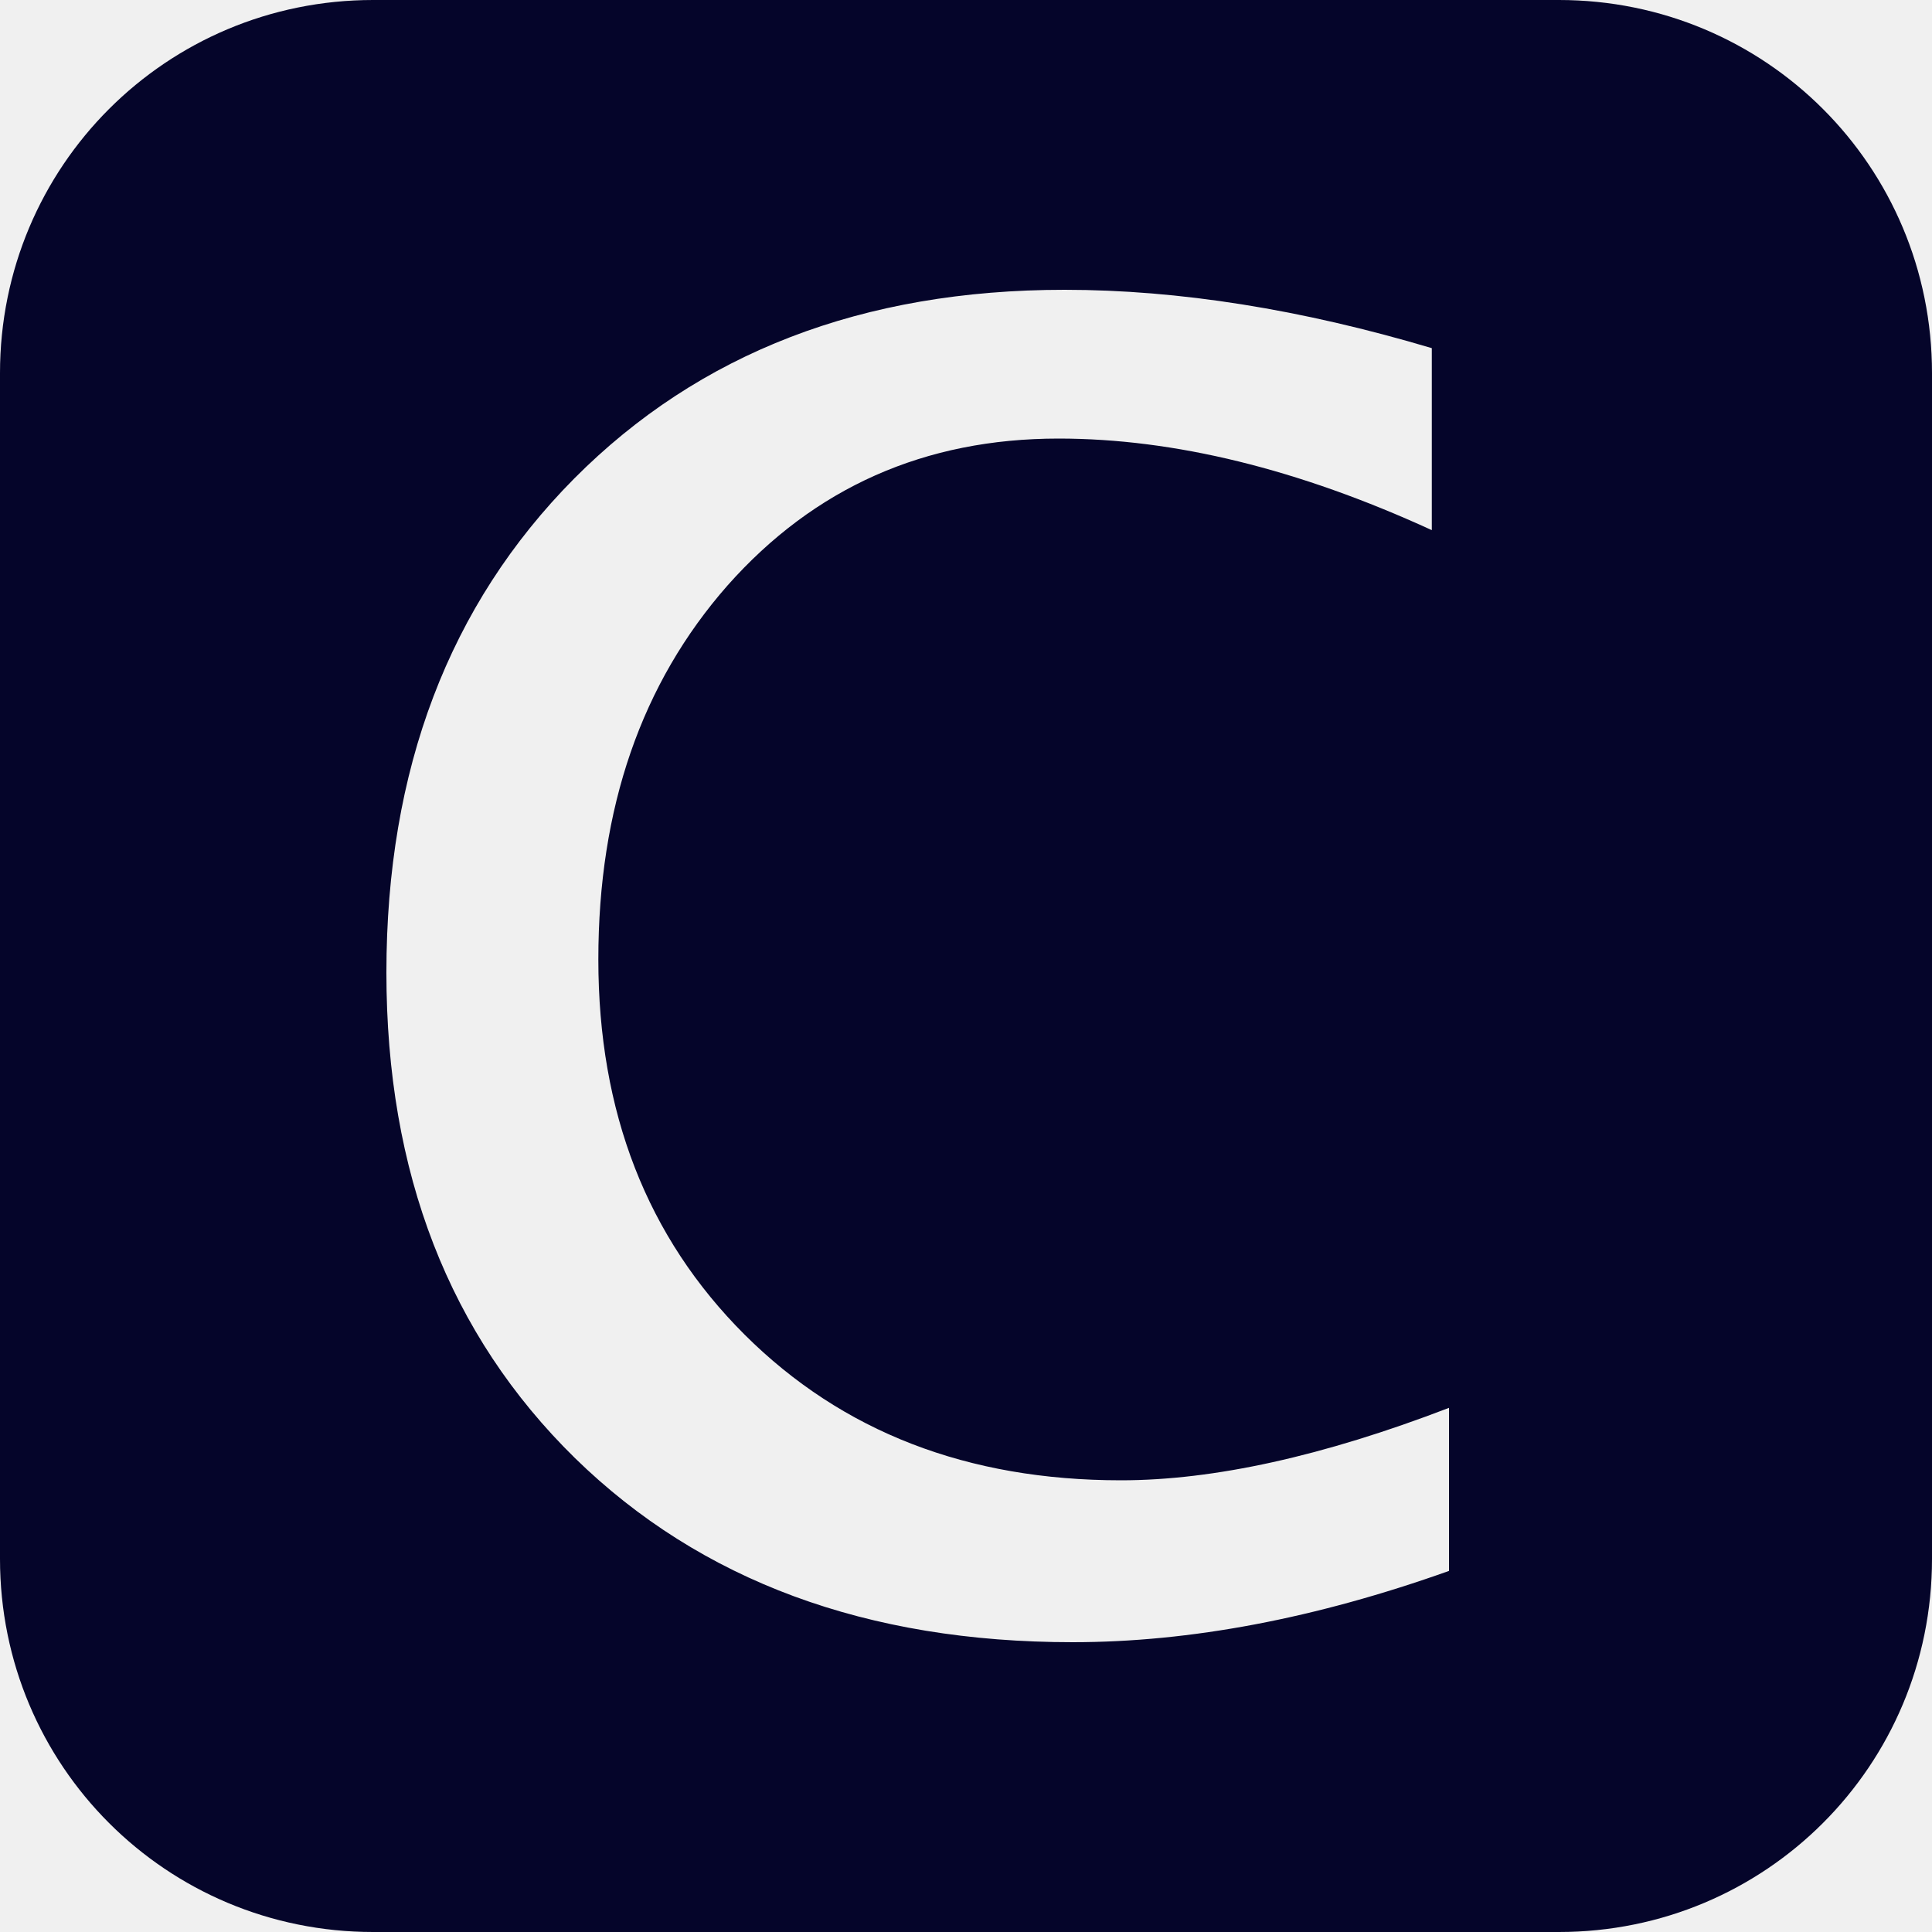
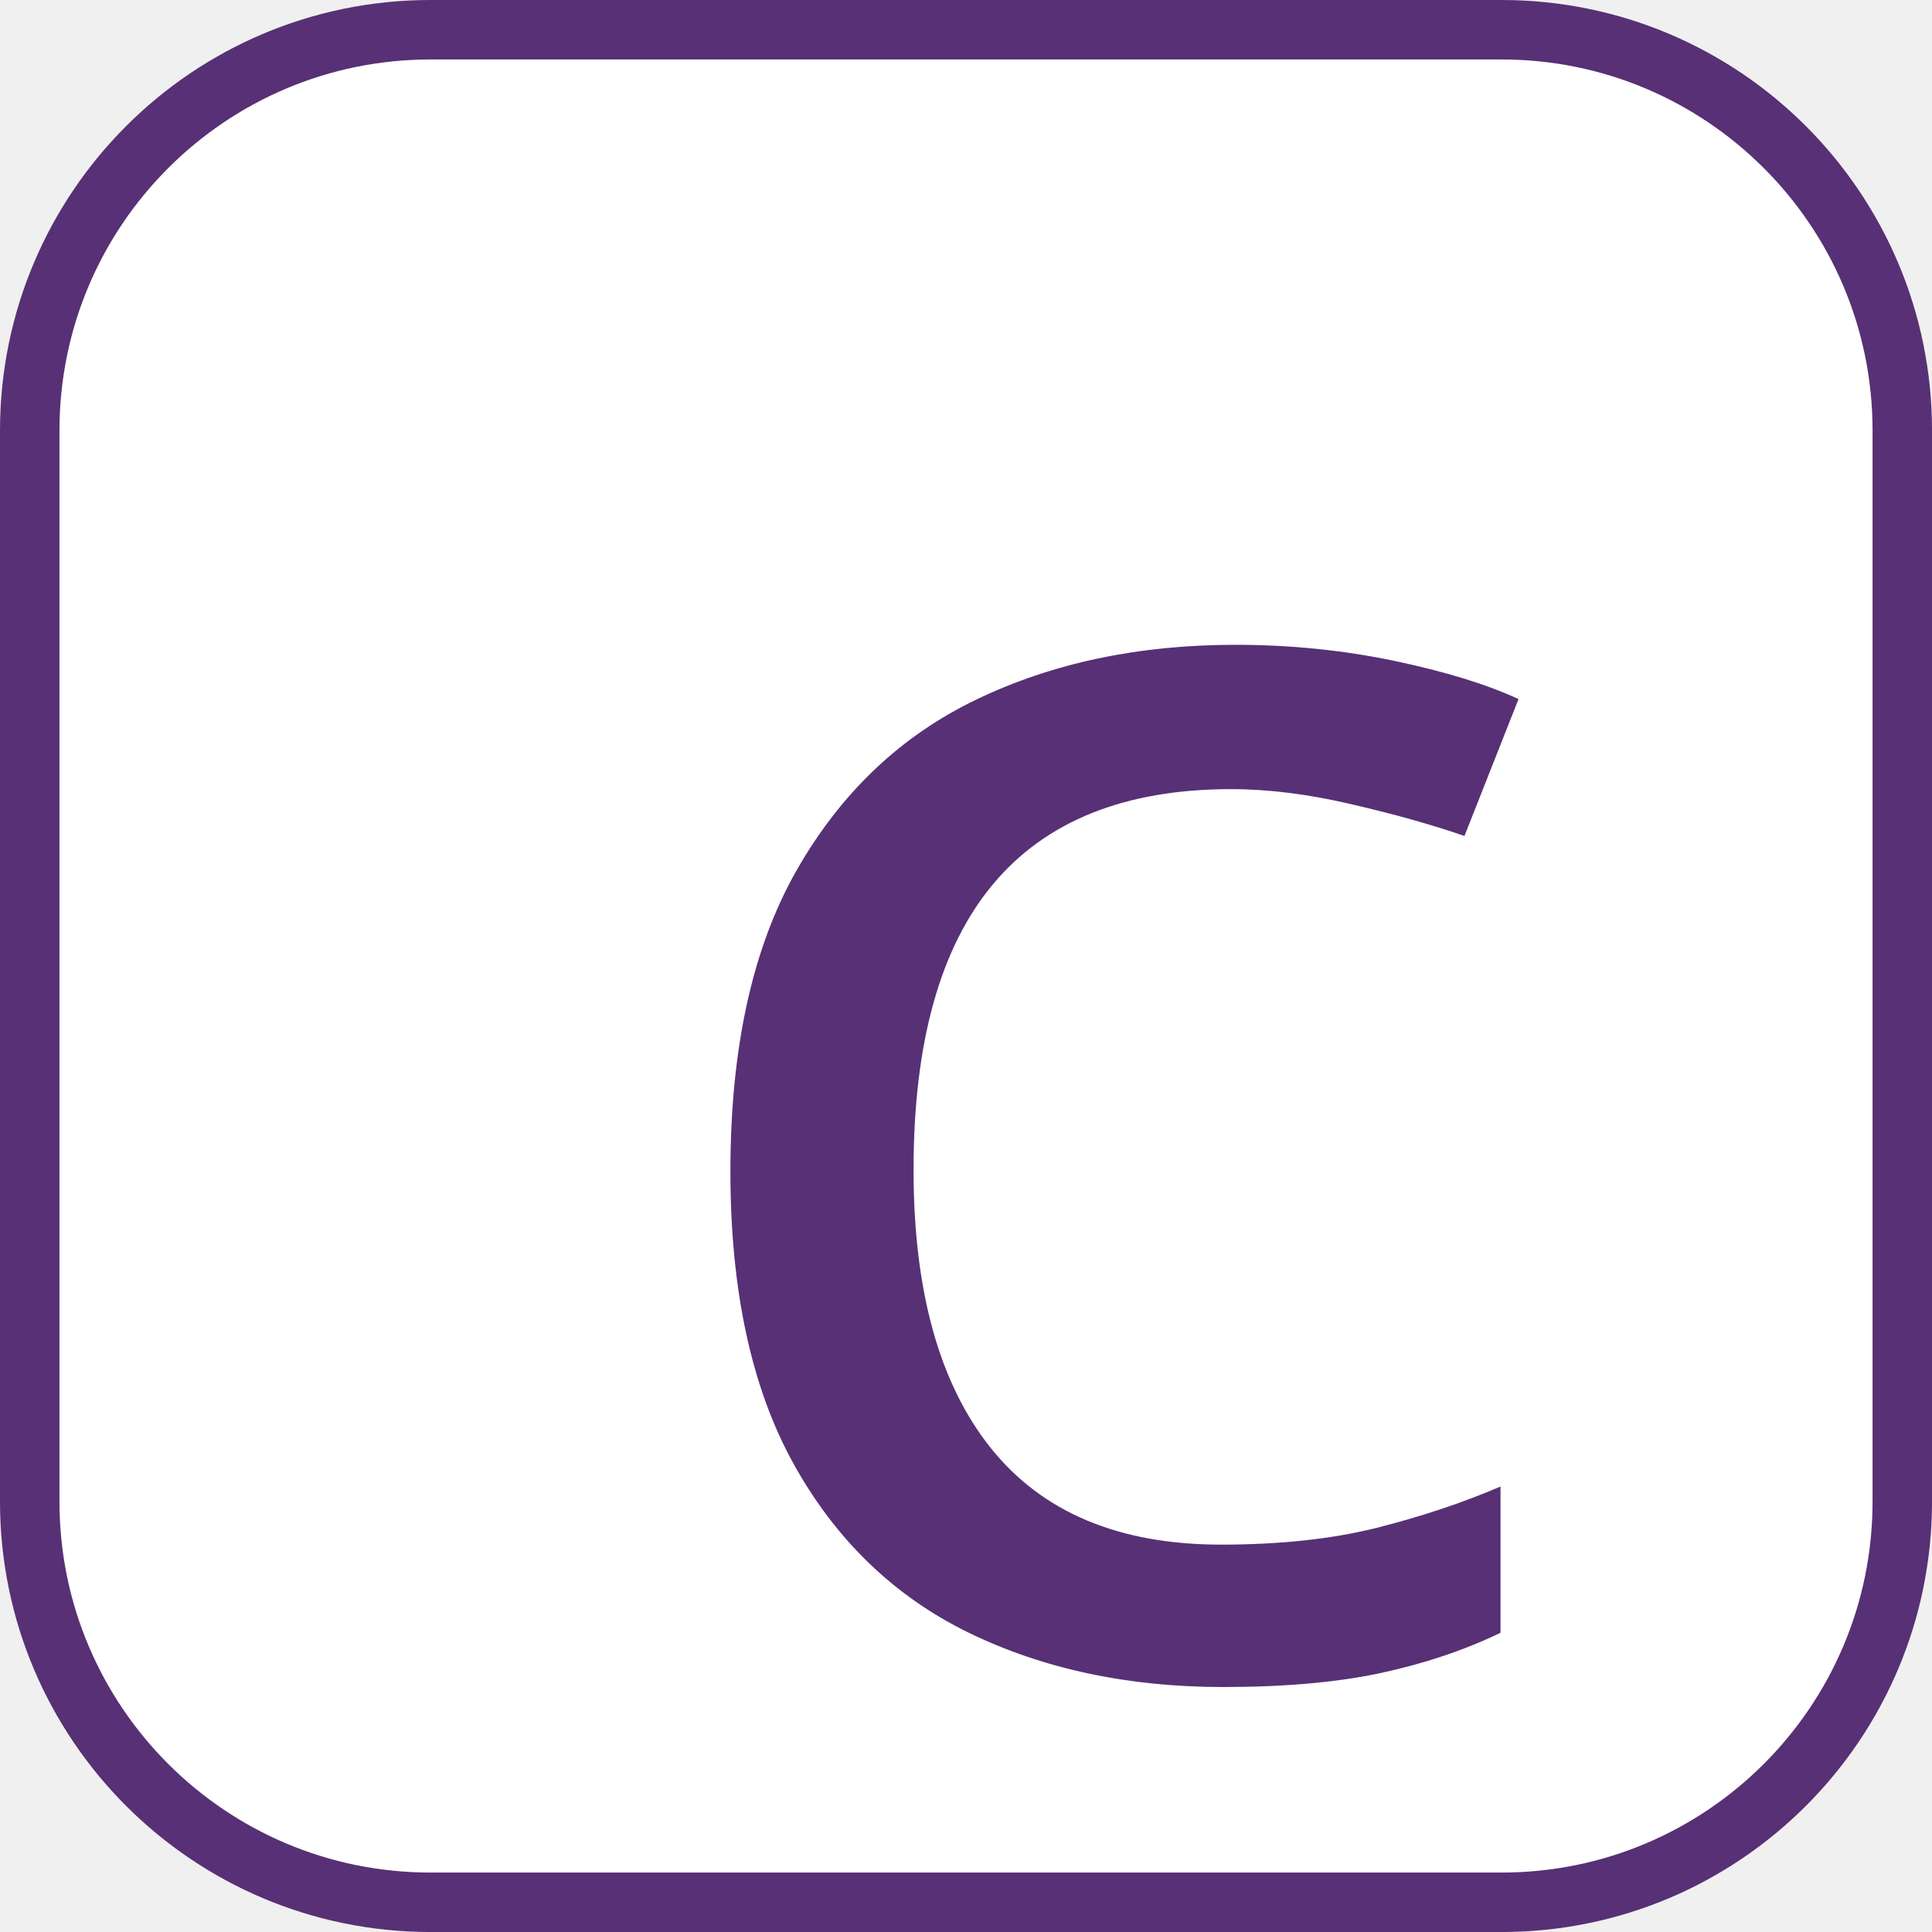
- <svg xmlns="http://www.w3.org/2000/svg" width="10mm" height="10mm" viewBox="0 0 10 10" version="1.1" id="svg1">
+ <svg xmlns="http://www.w3.org/2000/svg" width="105.833mm" height="105.833mm" viewBox="0 0 105.833 105.833" version="1.1" id="svg1">
  <defs id="defs1" />
-   <g id="layer1" transform="translate(-80,-80.00001)">
-     <path id="rect1" style="fill:#05052a;stroke-width:5.364" d="M 81.931 80 C 80.861 80 80 80.861 80 81.931 L 80 88.069 C 80 89.139 80.861 90 81.931 90 L 88.069 90 C 89.139 90 90 89.139 90 88.069 L 90 81.931 C 90 80.861 89.139 80 88.069 80 L 81.931 80 z M 85.51 81.5 C 86.102 81.5 86.736 81.601 87.411 81.802 L 87.411 82.744 C 86.722 82.428 86.078 82.27 85.479 82.27 C 84.786 82.27 84.215 82.524 83.766 83.03 C 83.32 83.537 83.097 84.182 83.097 84.966 C 83.097 85.757 83.349 86.404 83.854 86.908 C 84.359 87.411 85.008 87.662 85.802 87.662 C 86.283 87.662 86.849 87.537 87.5 87.287 L 87.5 88.131 C 86.81 88.377 86.161 88.5 85.552 88.5 C 84.486 88.5 83.628 88.183 82.977 87.548 C 82.325 86.909 82 86.071 82 85.034 C 82 83.983 82.324 83.131 82.971 82.478 C 83.619 81.826 84.465 81.5 85.51 81.5 z " />
+   <g id="layer1" transform="translate(-26.45834,-26.45834)">
+     <rect style="fill:#ffffff;fill-opacity:1;stroke:#583075;stroke-width:3.257;stroke-dasharray:none;stroke-opacity:1" id="rect1" width="102.577" height="102.577" x="28.087" y="28.087" ry="21.957" />
+     <text xml:space="preserve" style="font-size:106.341px;font-family:Manrope;-inkscape-font-specification:Manrope;fill:#583075;fill-opacity:1;stroke-width:101.454" x="58.34" y="122.041" id="text1" transform="scale(1.035614,0.9656107)">
+       <tspan id="tspan1" style="fill:#583075;fill-opacity:1;stroke-width:101.454" x="58.34" y="122.041">c</tspan>
+     </text>
  </g>
</svg>
